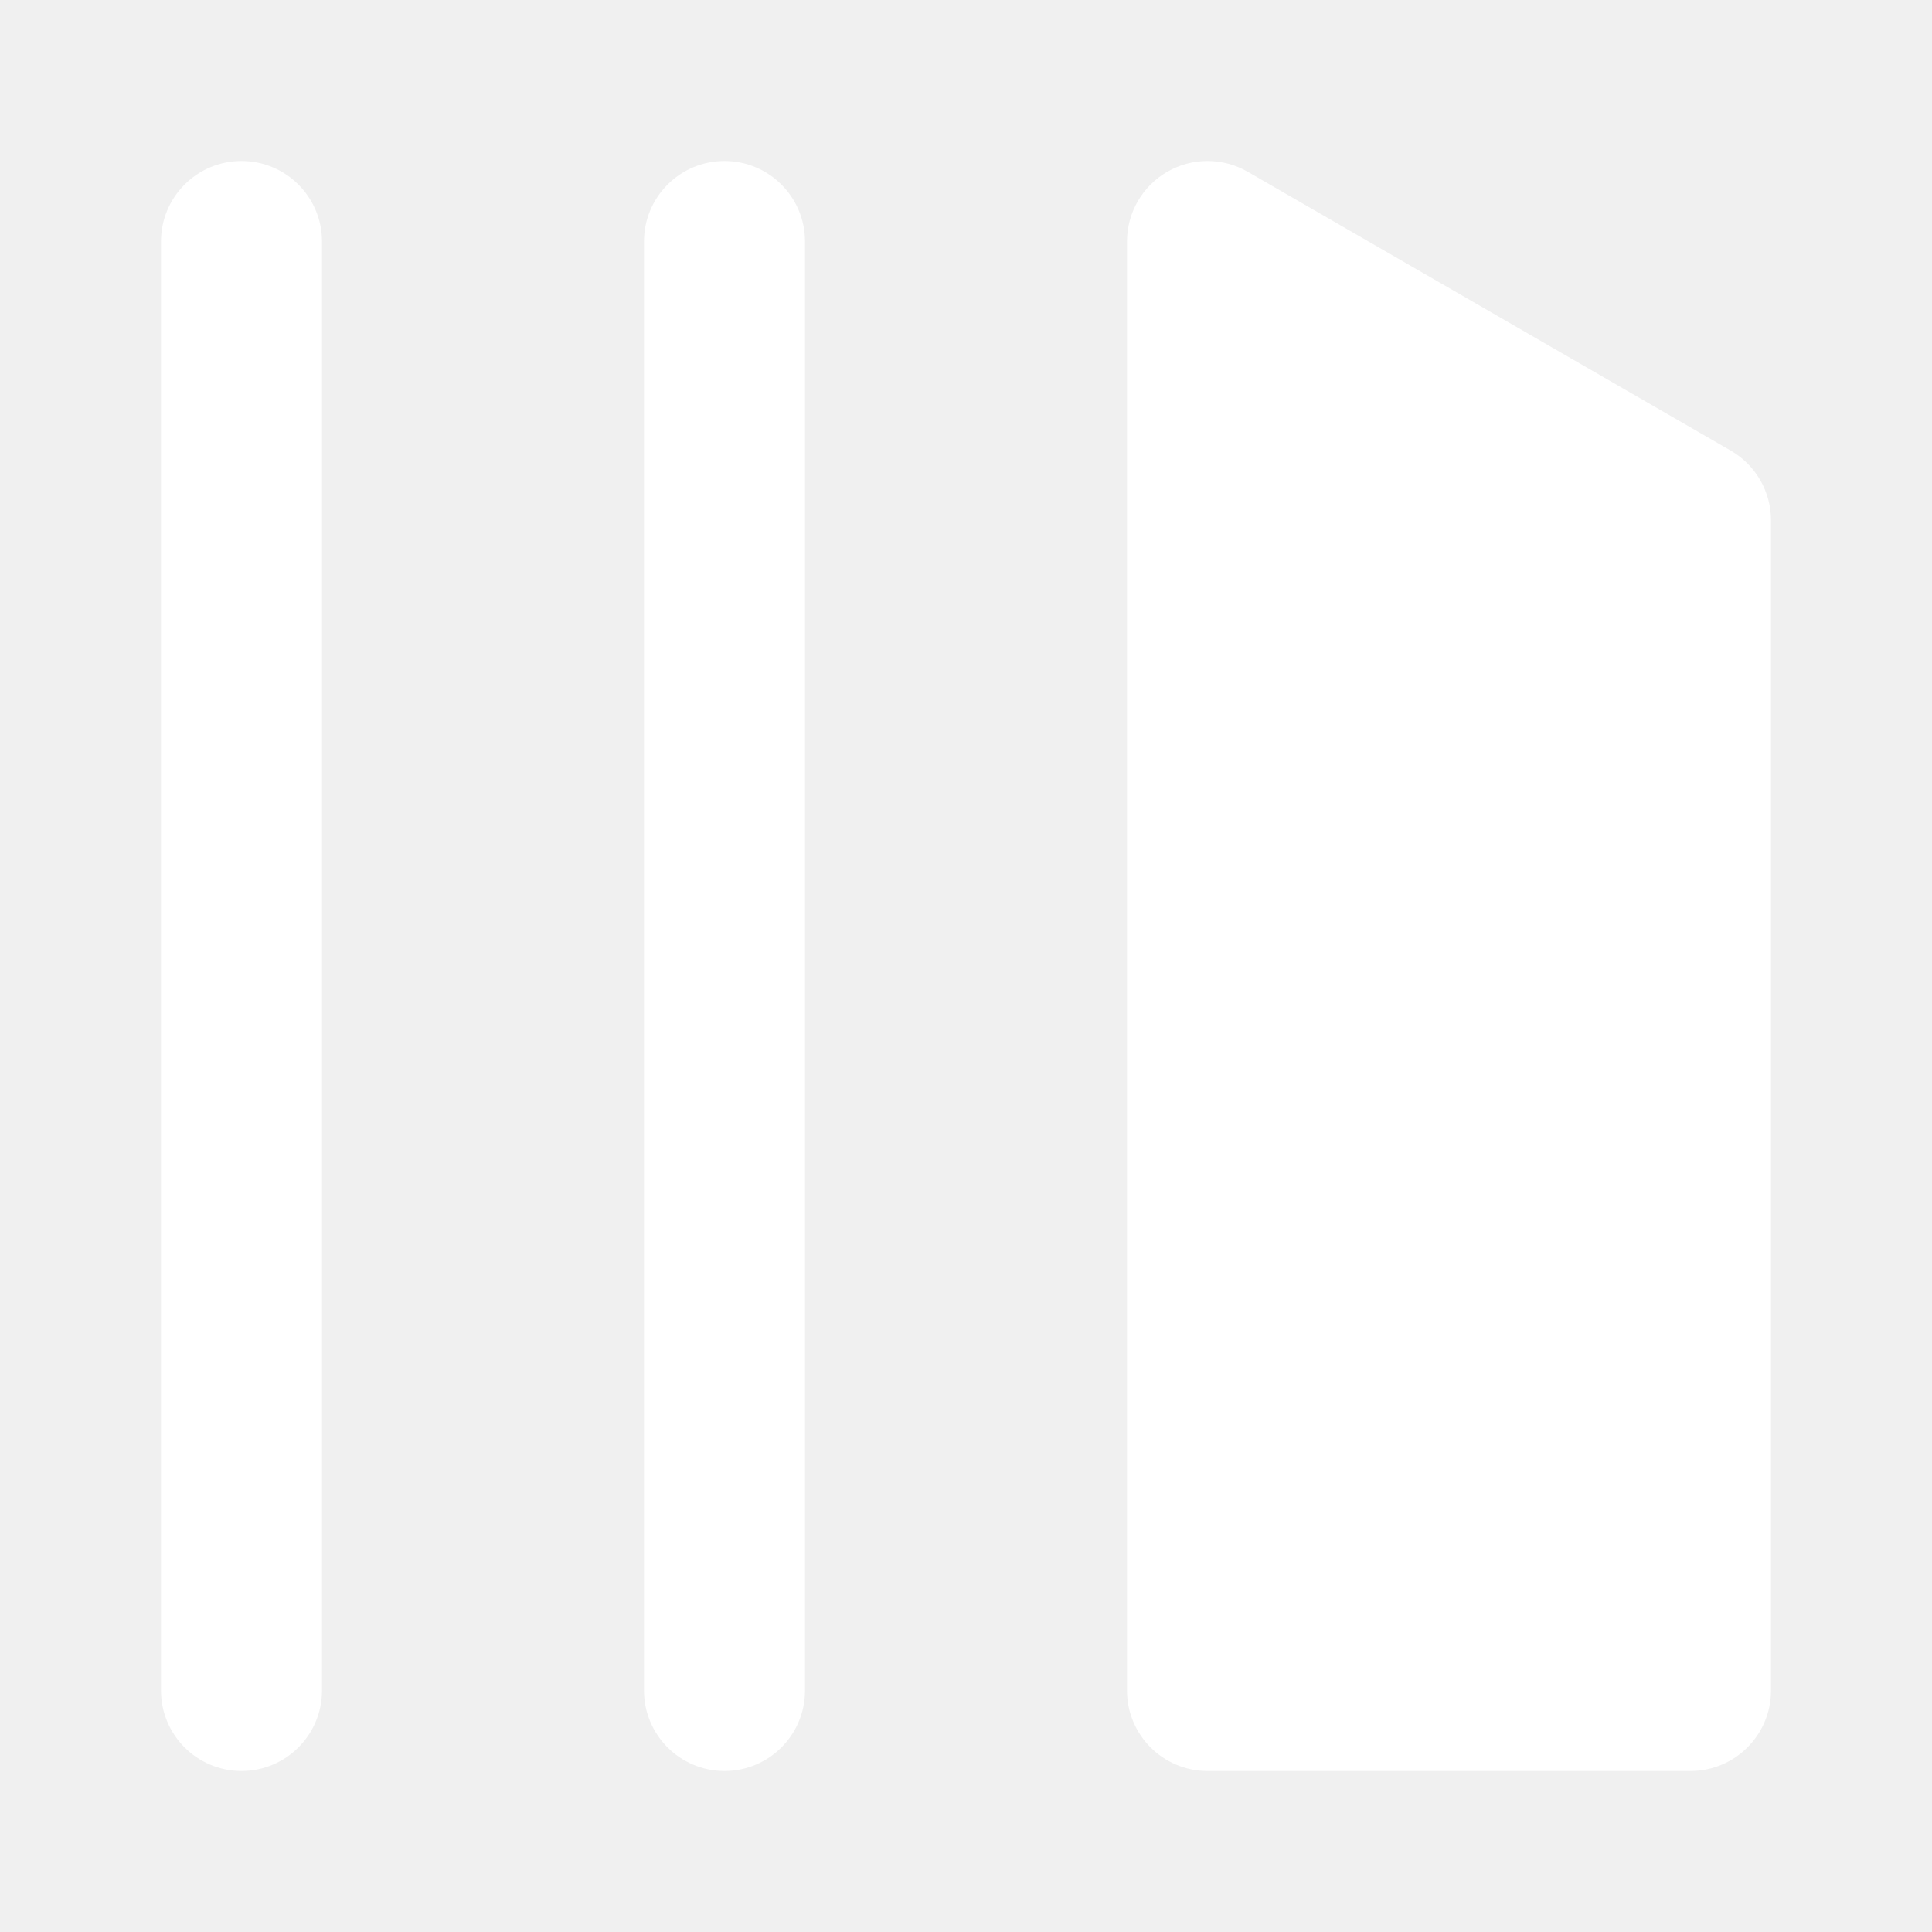
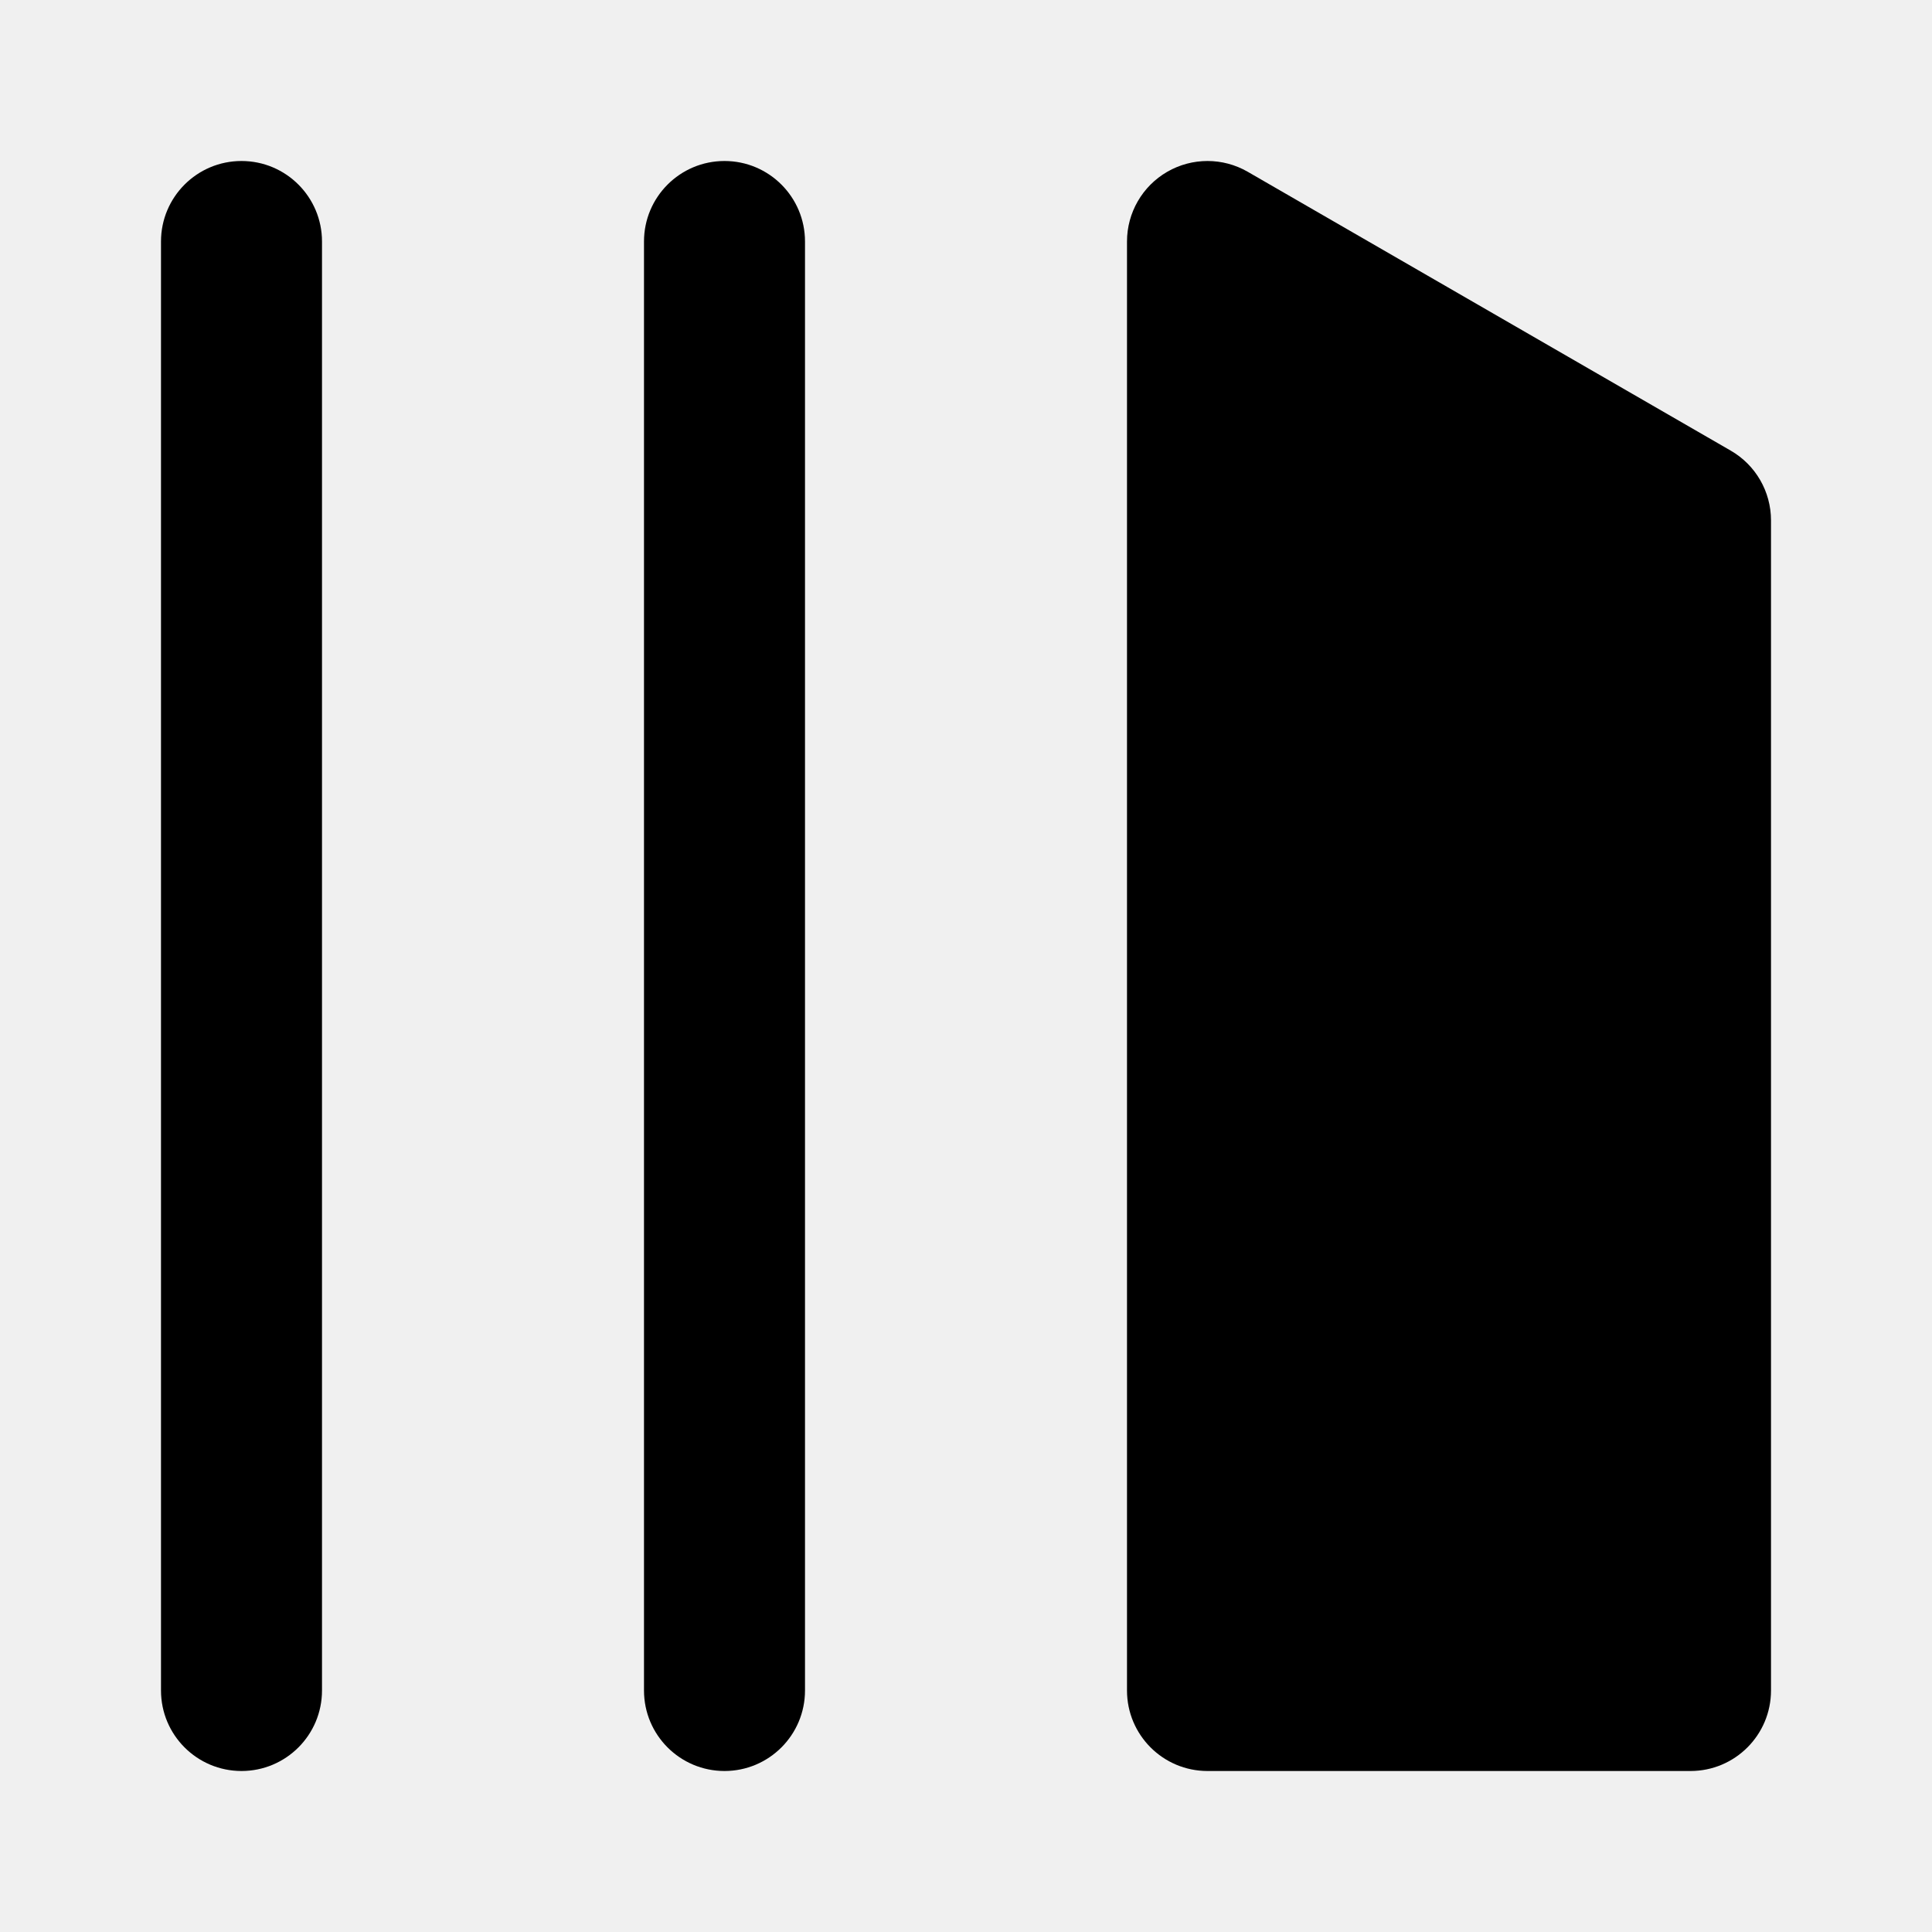
<svg xmlns="http://www.w3.org/2000/svg" data-encore-id="icon" role="img" aria-hidden="true" class="e-9640-icon" viewBox="0 0 24 24">
-   <path d="M3 22a1 1 0 0 1-1-1V3a1 1 0 0 1 2 0v18a1 1 0 0 1-1 1zM15.5 2.134A1 1 0 0 0 14 3v18a1 1 0 0 0 1 1h6a1 1 0 0 0 1-1V6.464a1 1 0 0 0-.5-.866l-6-3.464zM9 2a1 1 0 0 0-1 1v18a1 1 0 1 0 2 0V3a1 1 0 0 0-1-1z" fill="#ffffff" />
+   <path d="M3 22a1 1 0 0 1-1-1V3a1 1 0 0 1 2 0v18a1 1 0 0 1-1 1zM15.5 2.134A1 1 0 0 0 14 3v18a1 1 0 0 0 1 1h6a1 1 0 0 0 1-1V6.464a1 1 0 0 0-.5-.866l-6-3.464zM9 2a1 1 0 0 0-1 1v18a1 1 0 1 0 2 0V3a1 1 0 0 0-1-1z" />
</svg>
